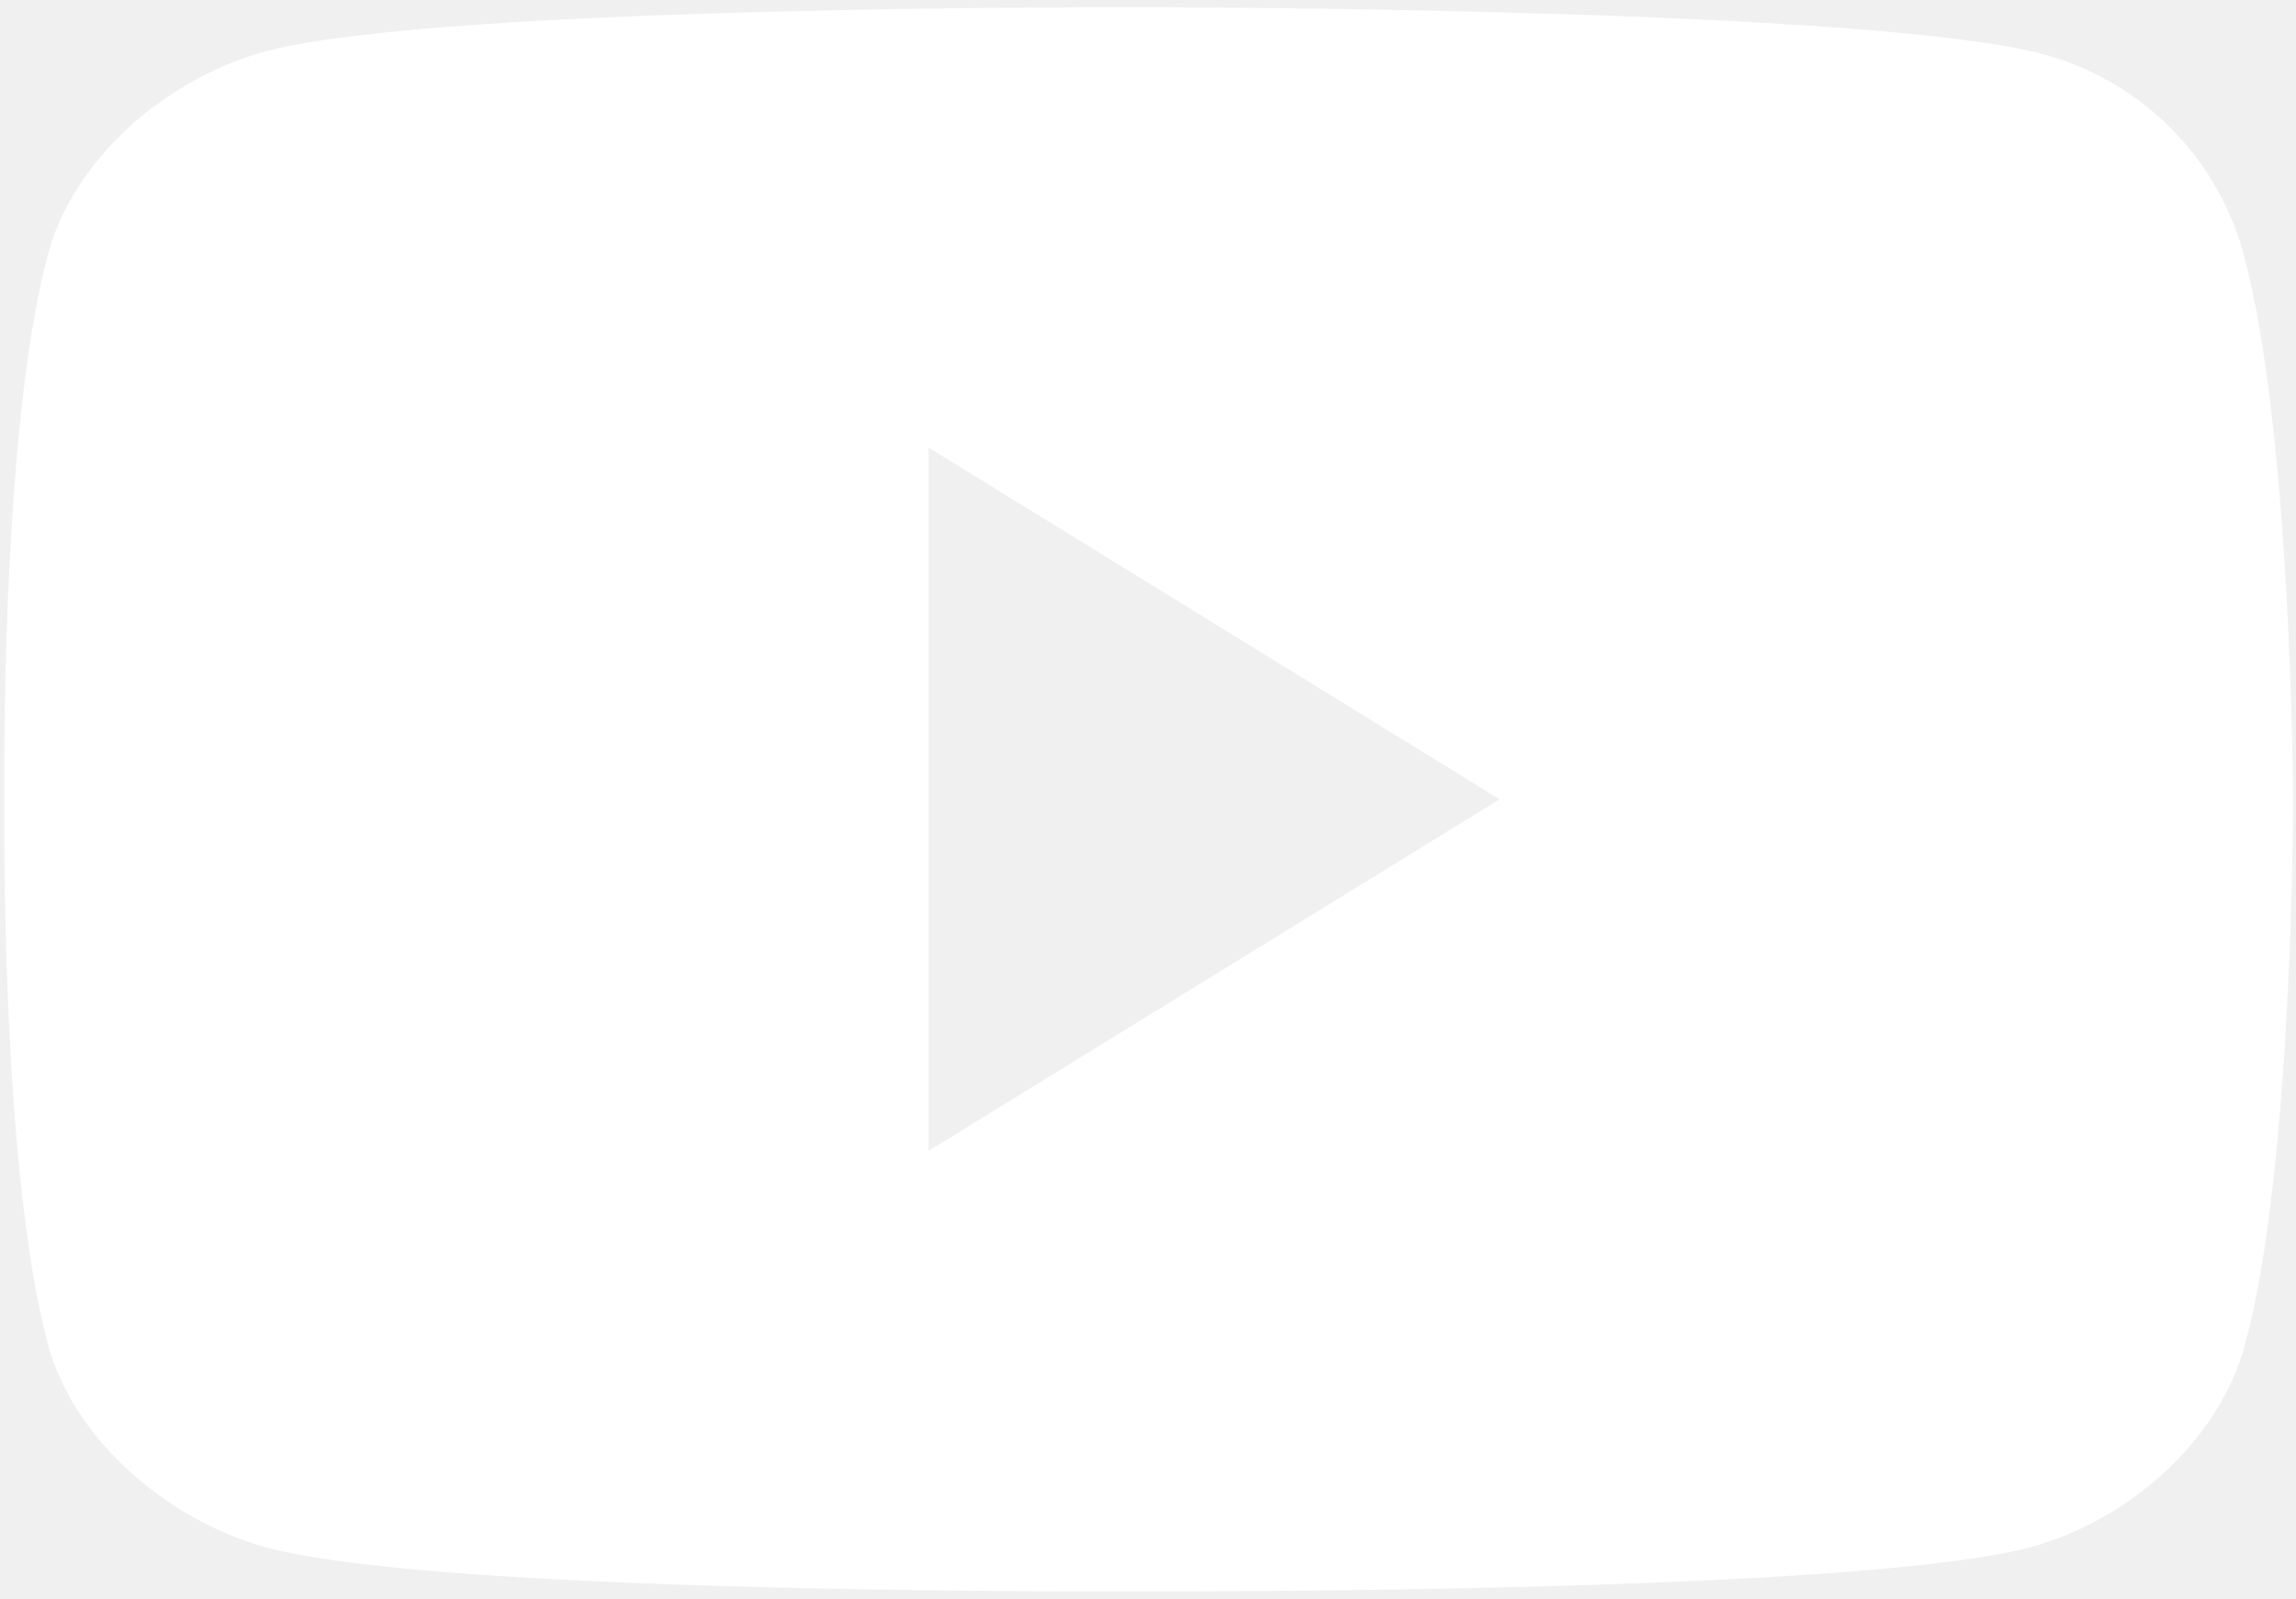
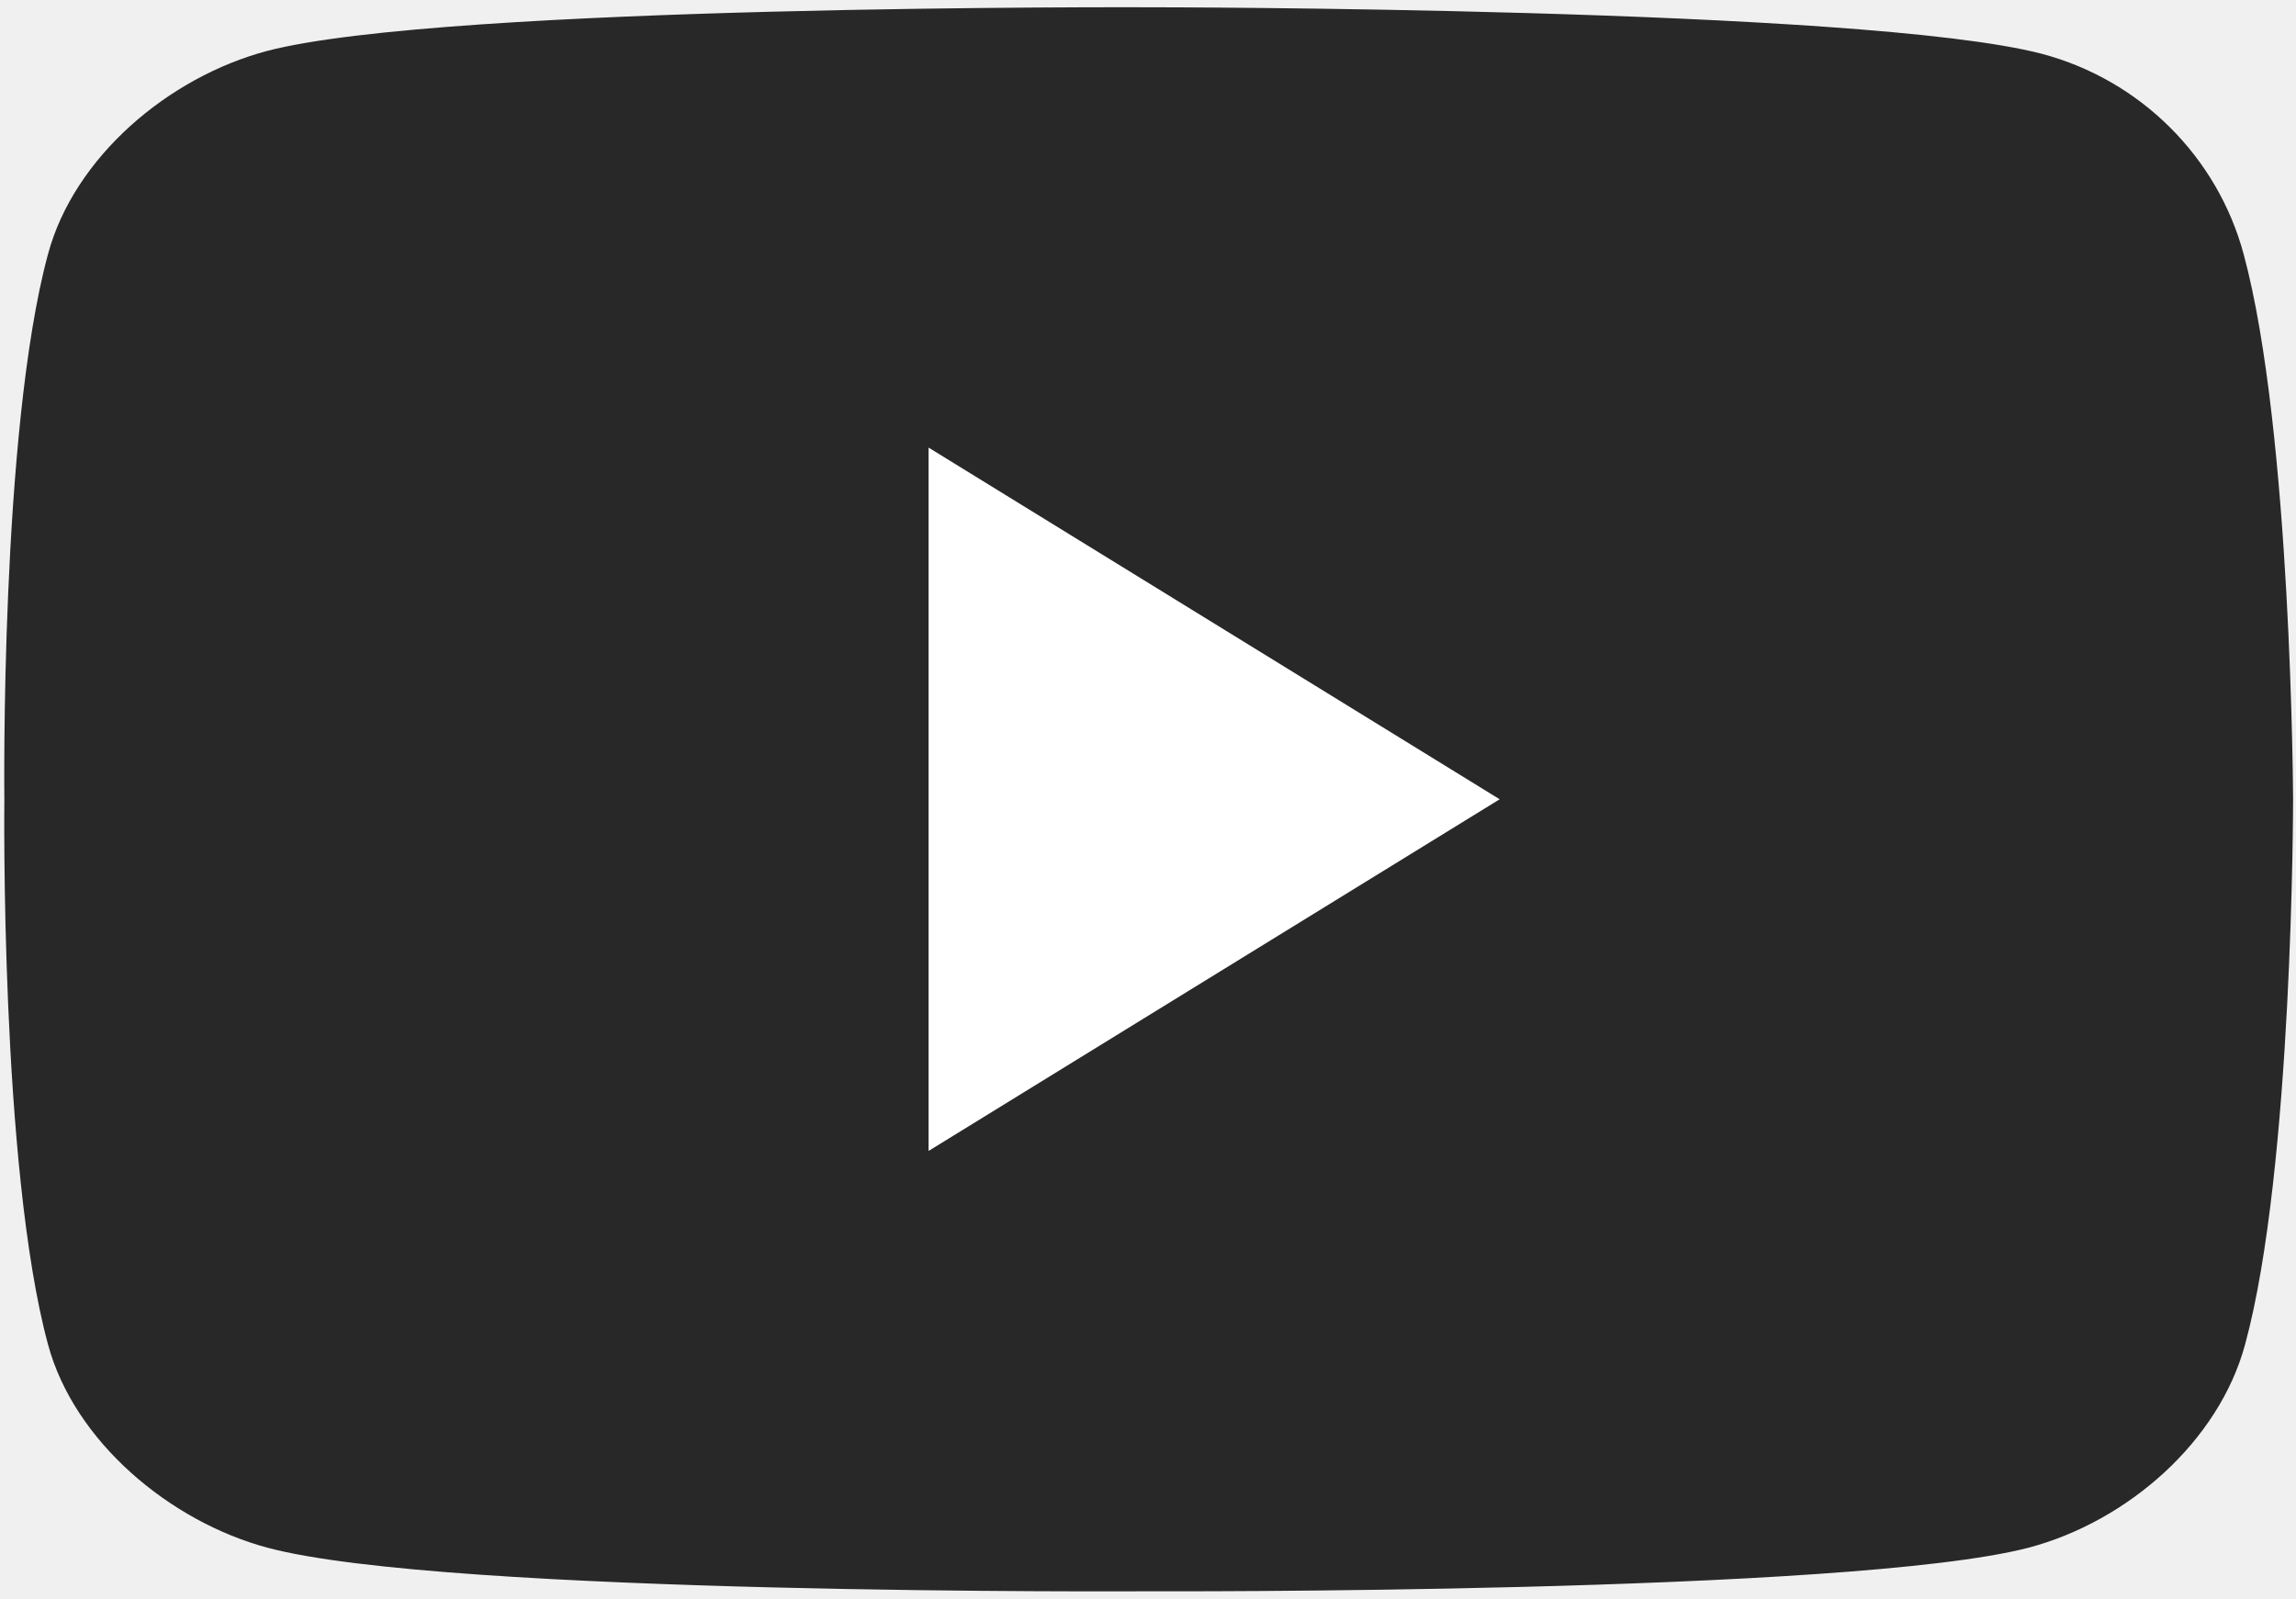
<svg xmlns="http://www.w3.org/2000/svg" version="1.0" id="Layer_1" x="0px" y="0px" viewBox="0 0 158 110" enable-background="new 0 0 158 110" xml:space="preserve">
-   <path fill="#FFFFFF" d="M154.4,17.5c-1.8-6.7-7.1-12-13.9-13.8C128.2,0.5,79,0.5,79,0.5s-48.3-0.2-60.6,3c-6.8,1.8-13.3,7.3-15.1,14  C0,29.7,0.3,55,0.3,55S0,80.3,3.3,92.5c1.8,6.7,8.4,12.2,15.1,14c12.3,3.3,60.6,3,60.6,3s48.3,0.2,60.6-3c6.8-1.8,13.1-7.3,14.9-14  c3.3-12.1,3.3-37.5,3.3-37.5S157.7,29.7,154.4,17.5z M63.9,79.2V30.8L103.2,55L63.9,79.2z" />
+   <g>
+     <path id="XMLID_142_" fill="#282828" d="M154.4,17.5c-1.8-6.7-7.1-12-13.9-13.8C128.2,0.5,79,0.5,79,0.5s-48.3-0.2-60.6,3   c-6.8,1.8-13.3,7.3-15.1,14C0,29.7,0.3,55,0.3,55S0,80.3,3.3,92.5c1.8,6.7,8.4,12.2,15.1,14c12.3,3.3,60.6,3,60.6,3   s48.3,0.2,60.6-3c6.8-1.8,13.1-7.3,14.9-14c3.3-12.1,3.3-37.5,3.3-37.5S157.7,29.7,154.4,17.5z" />
+     <polygon id="XMLID_824_" fill="#FFFFFF" points="63.9,79.2 103.2,55 63.9,30.8  " />
+   </g>
</svg>
